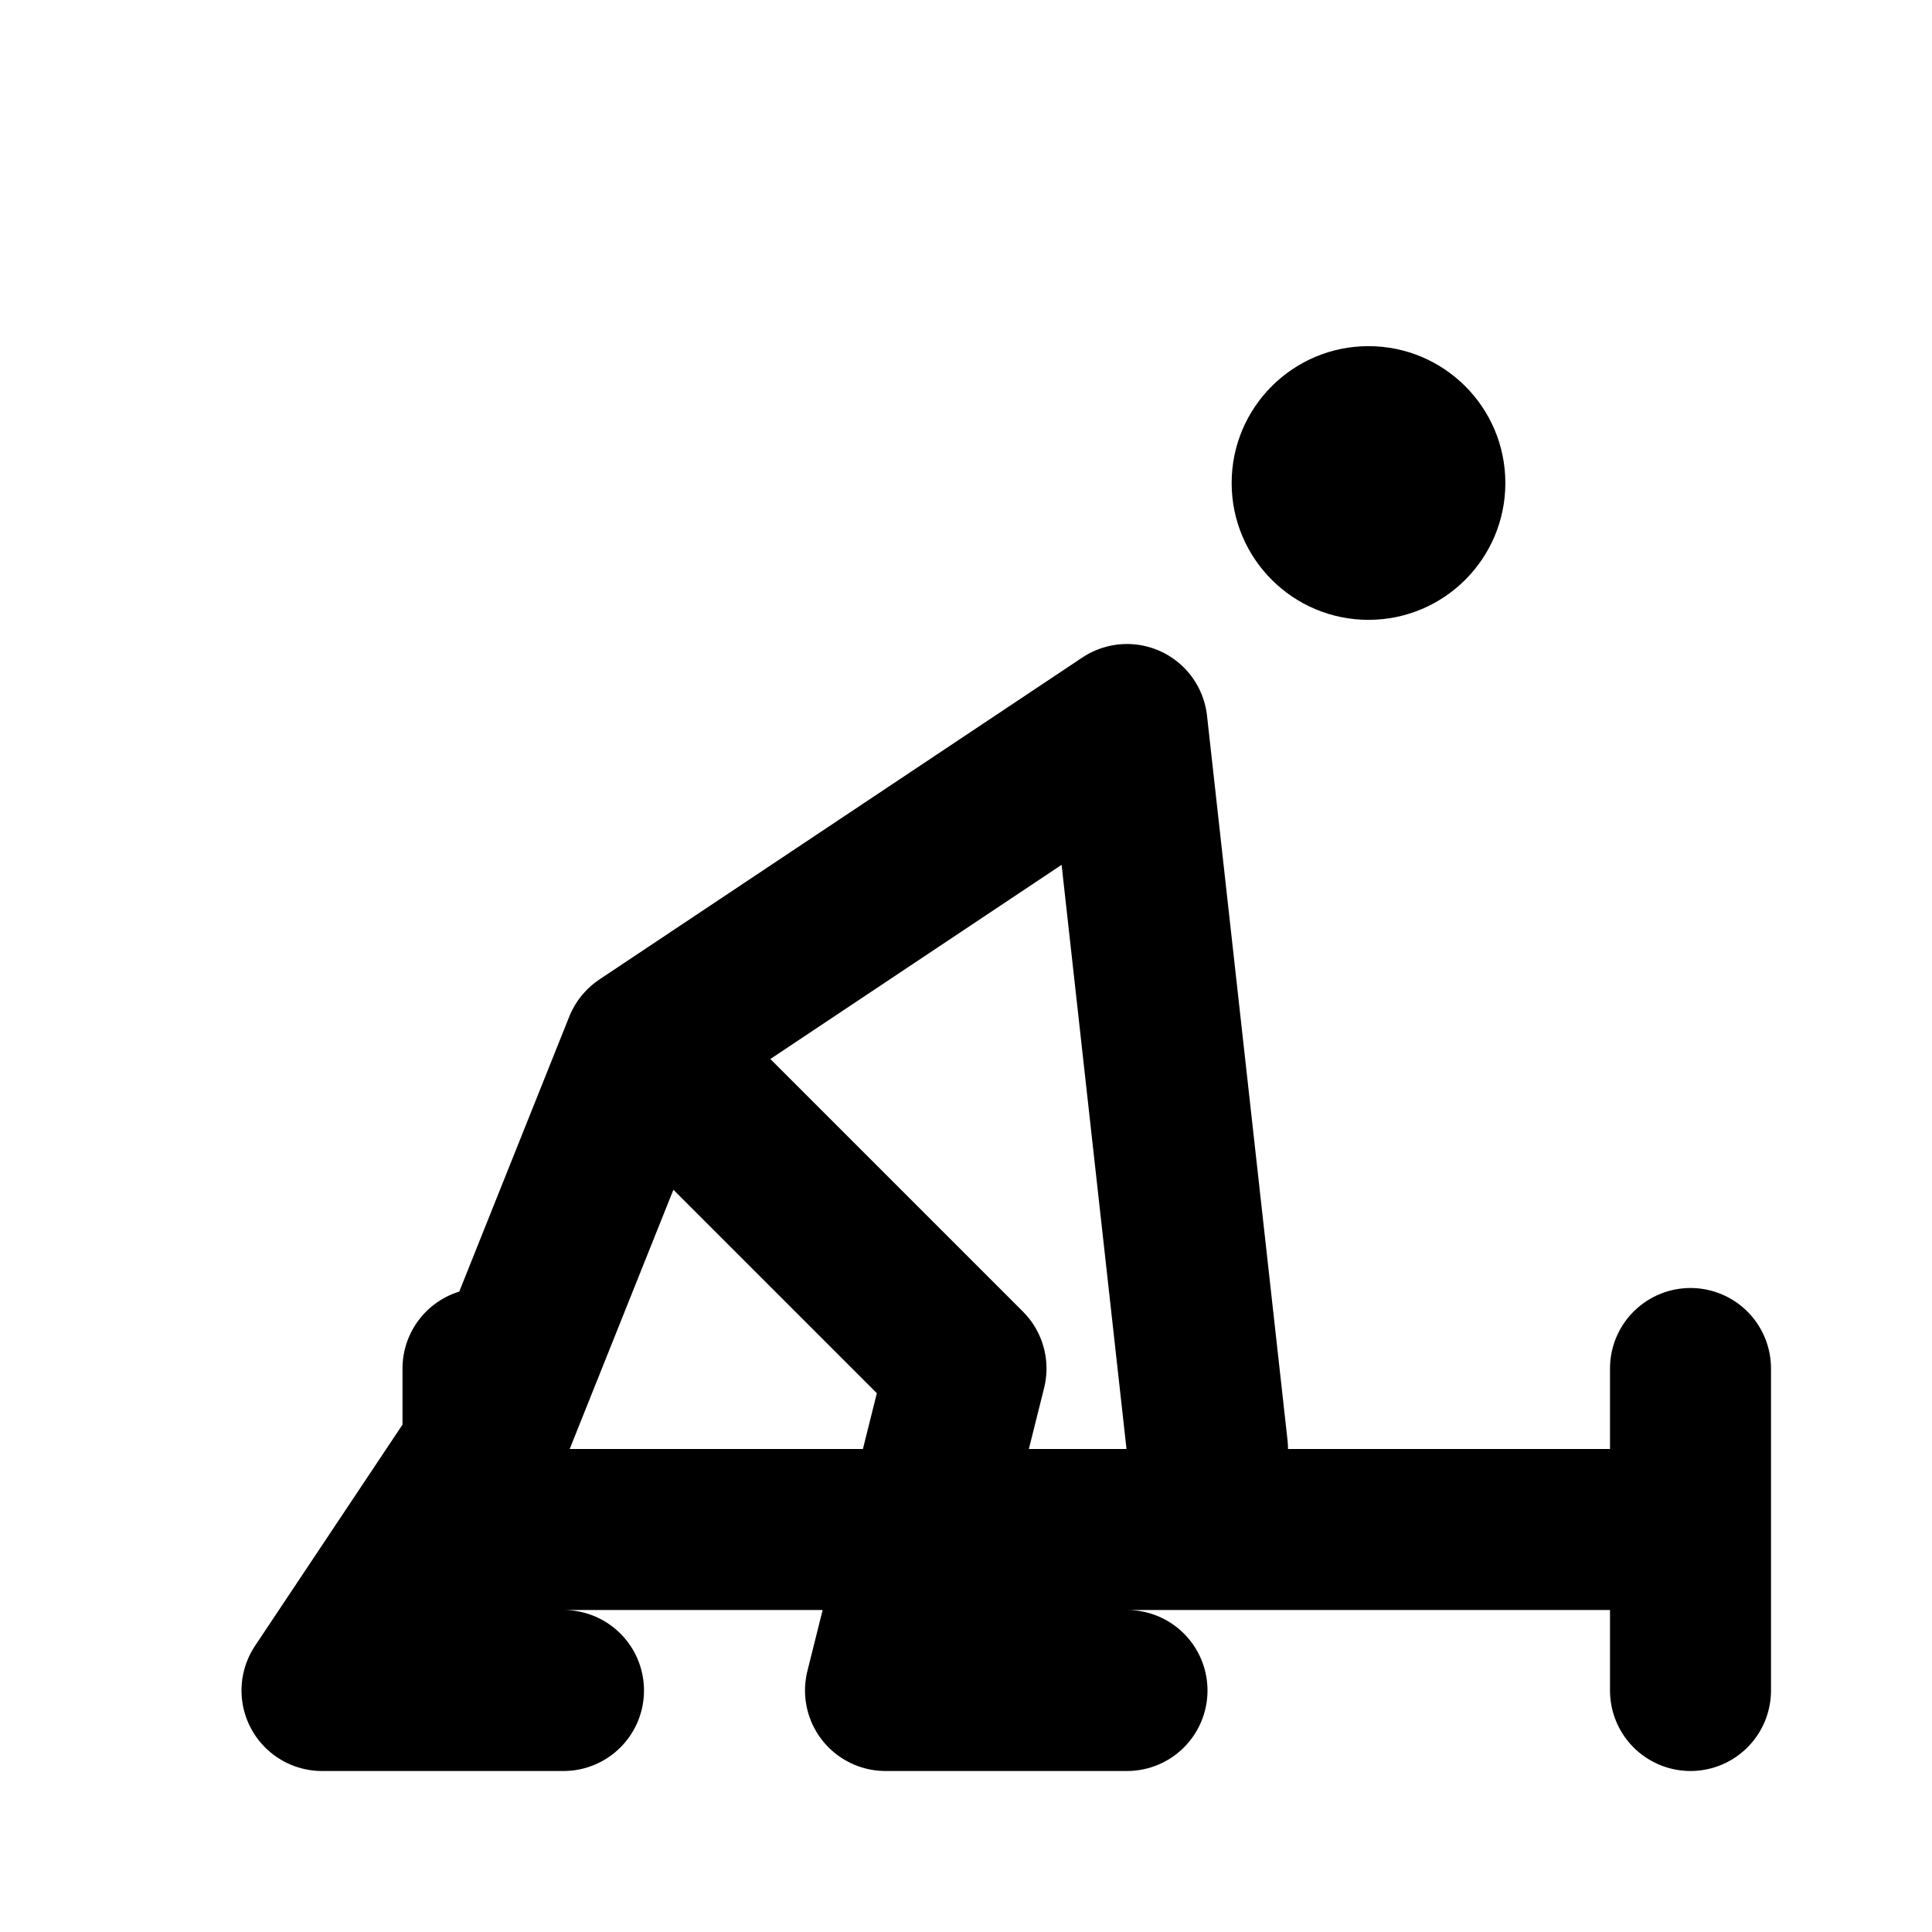
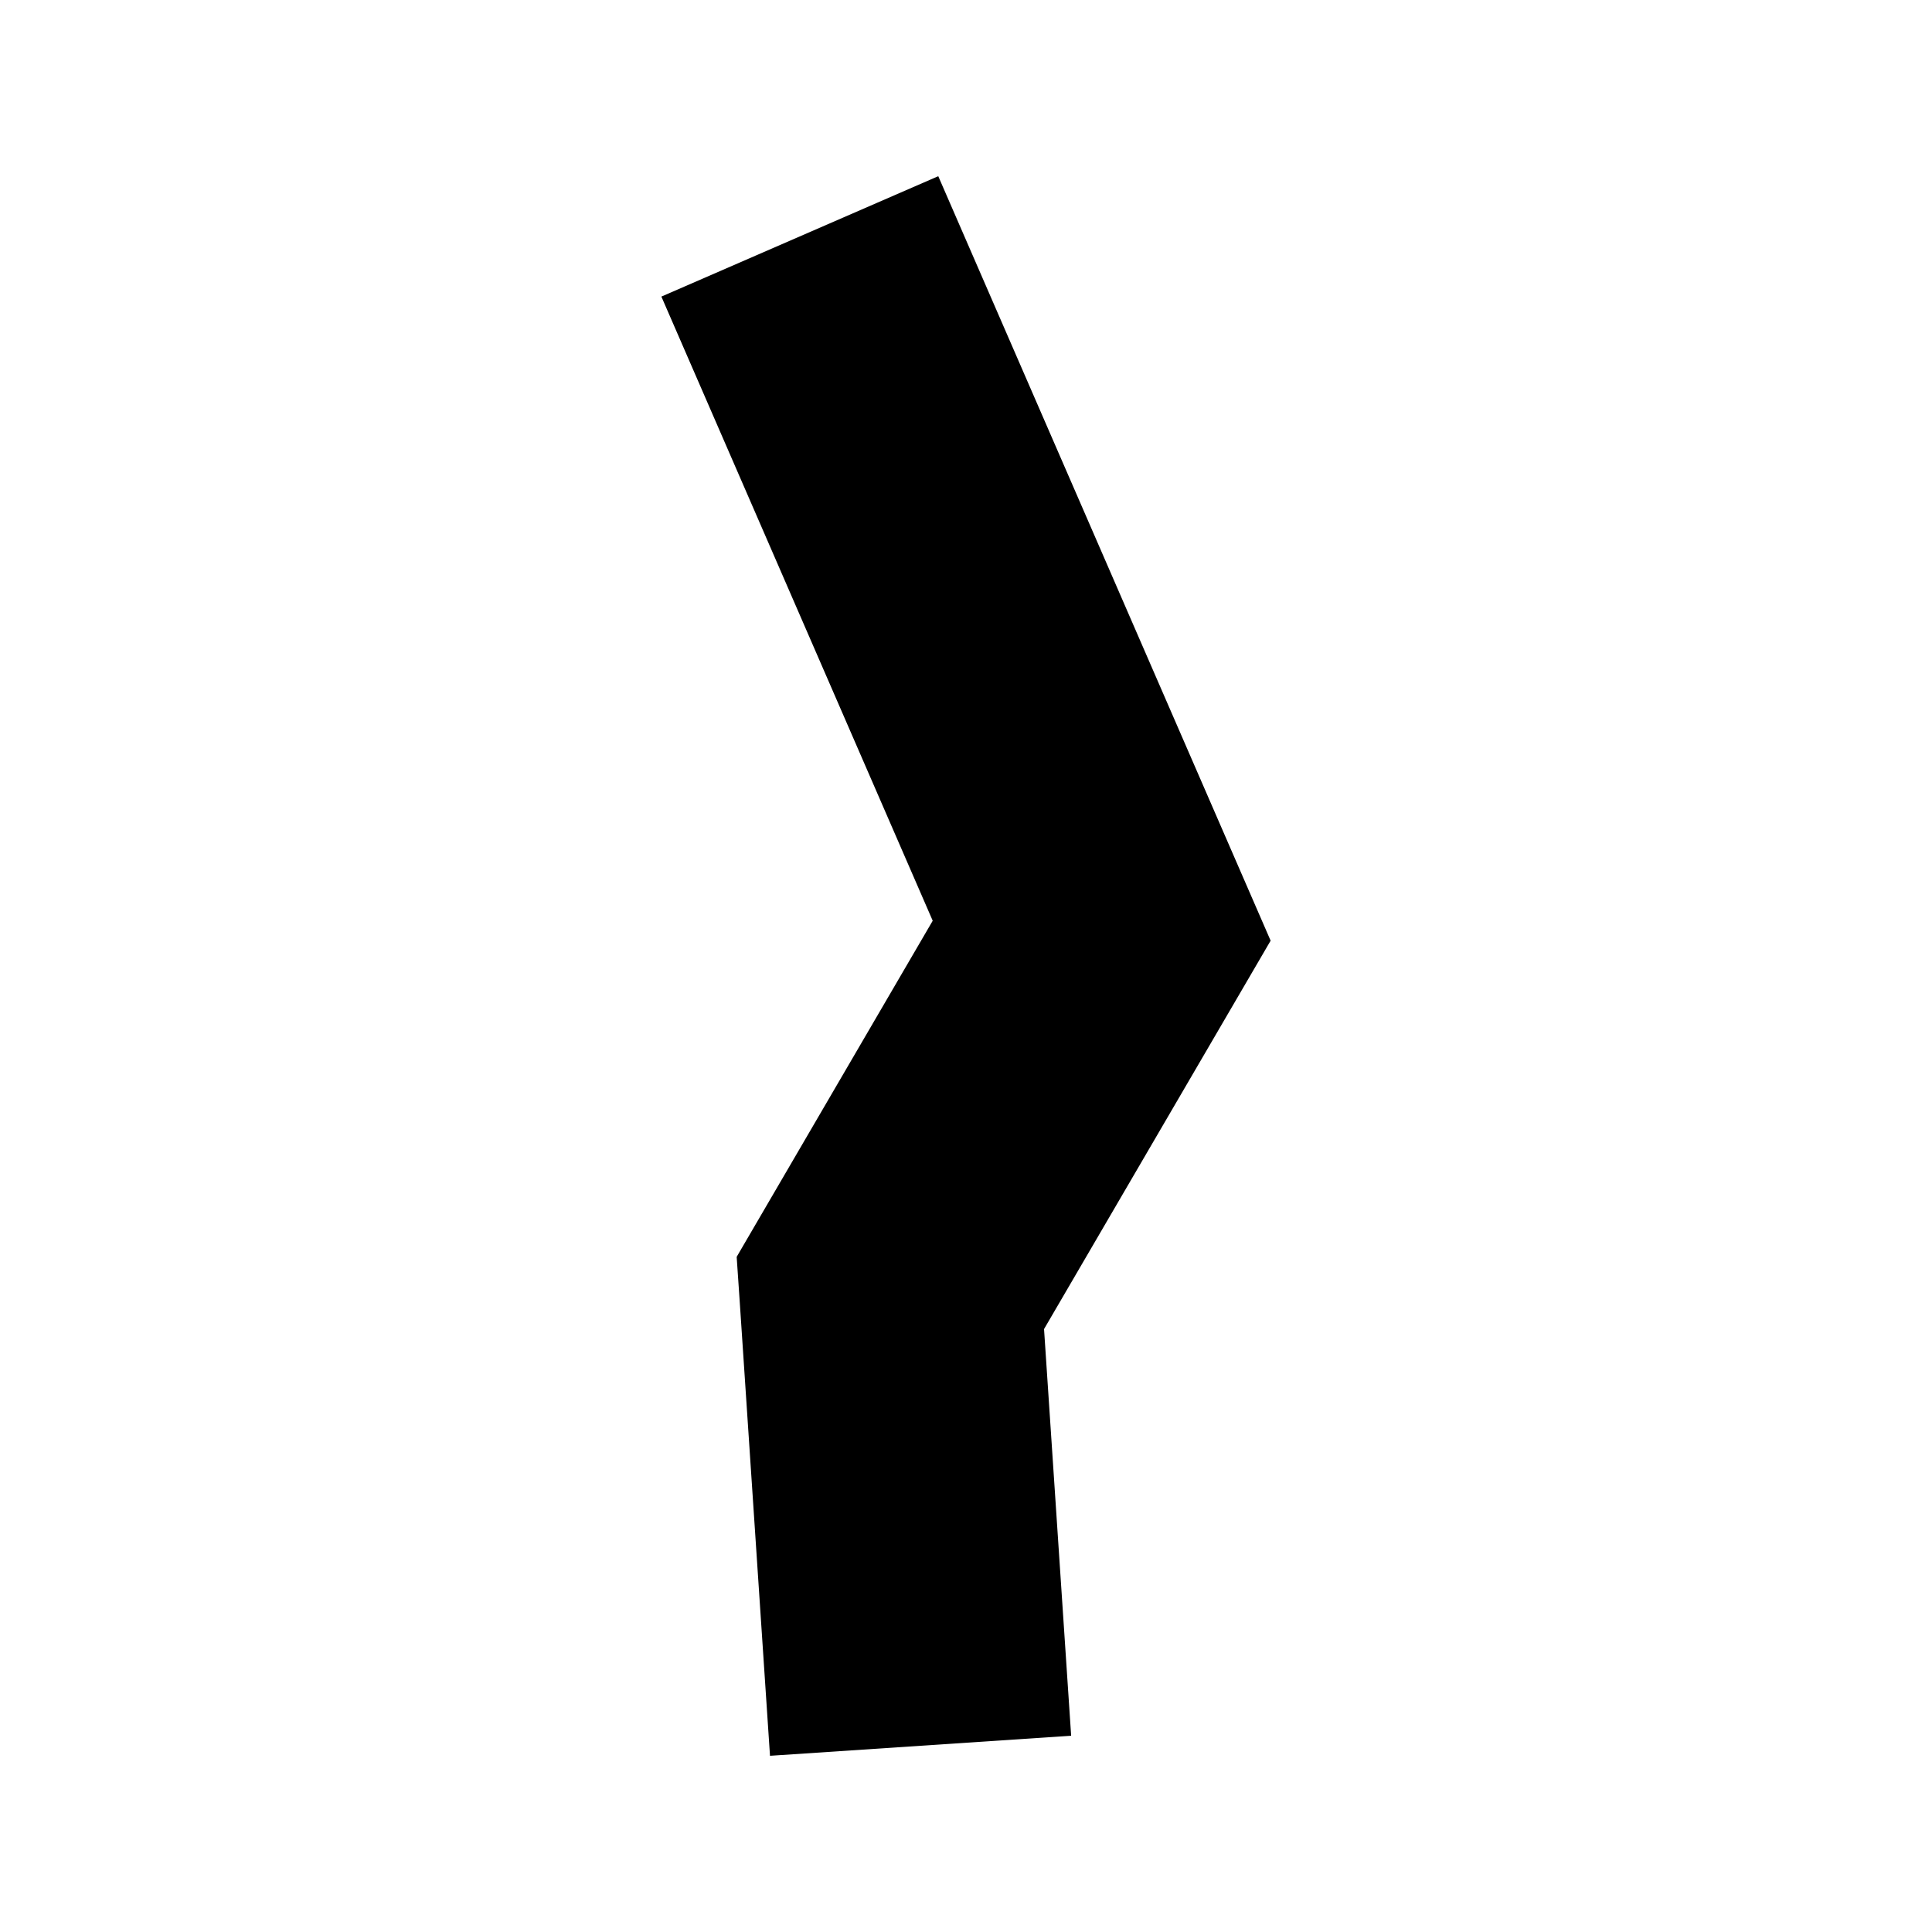
- <svg xmlns="http://www.w3.org/2000/svg" width="24" height="24" viewBox="0 0 24 24" fill="none" stroke="#000" stroke-width="2" stroke-linecap="round" stroke-linejoin="round">
-   <circle cx="17" cy="6" r="1.7" fill="#000" stroke="none" />
-   <path d="M14 9l-6 4-2 5-2 3h3M8 13l4 4-1 4h3M14 9l1 9M6 19h15M6 17v4M21 17v4" />
+ <svg xmlns="http://www.w3.org/2000/svg" width="32" height="32" viewBox="0 0 32 32" fill="none">
+   <g transform="translate(-0.0454 -0.08155)">
+     <path d="M21.091 15.662L17.338 22.095L17.787 28.831L12.799 29.163L12.299 21.663L12.247 20.899L15.494 15.332L11 4.994L15.586 3L21.091 15.662Z" fill="#000" />
+   </g>
</svg>
